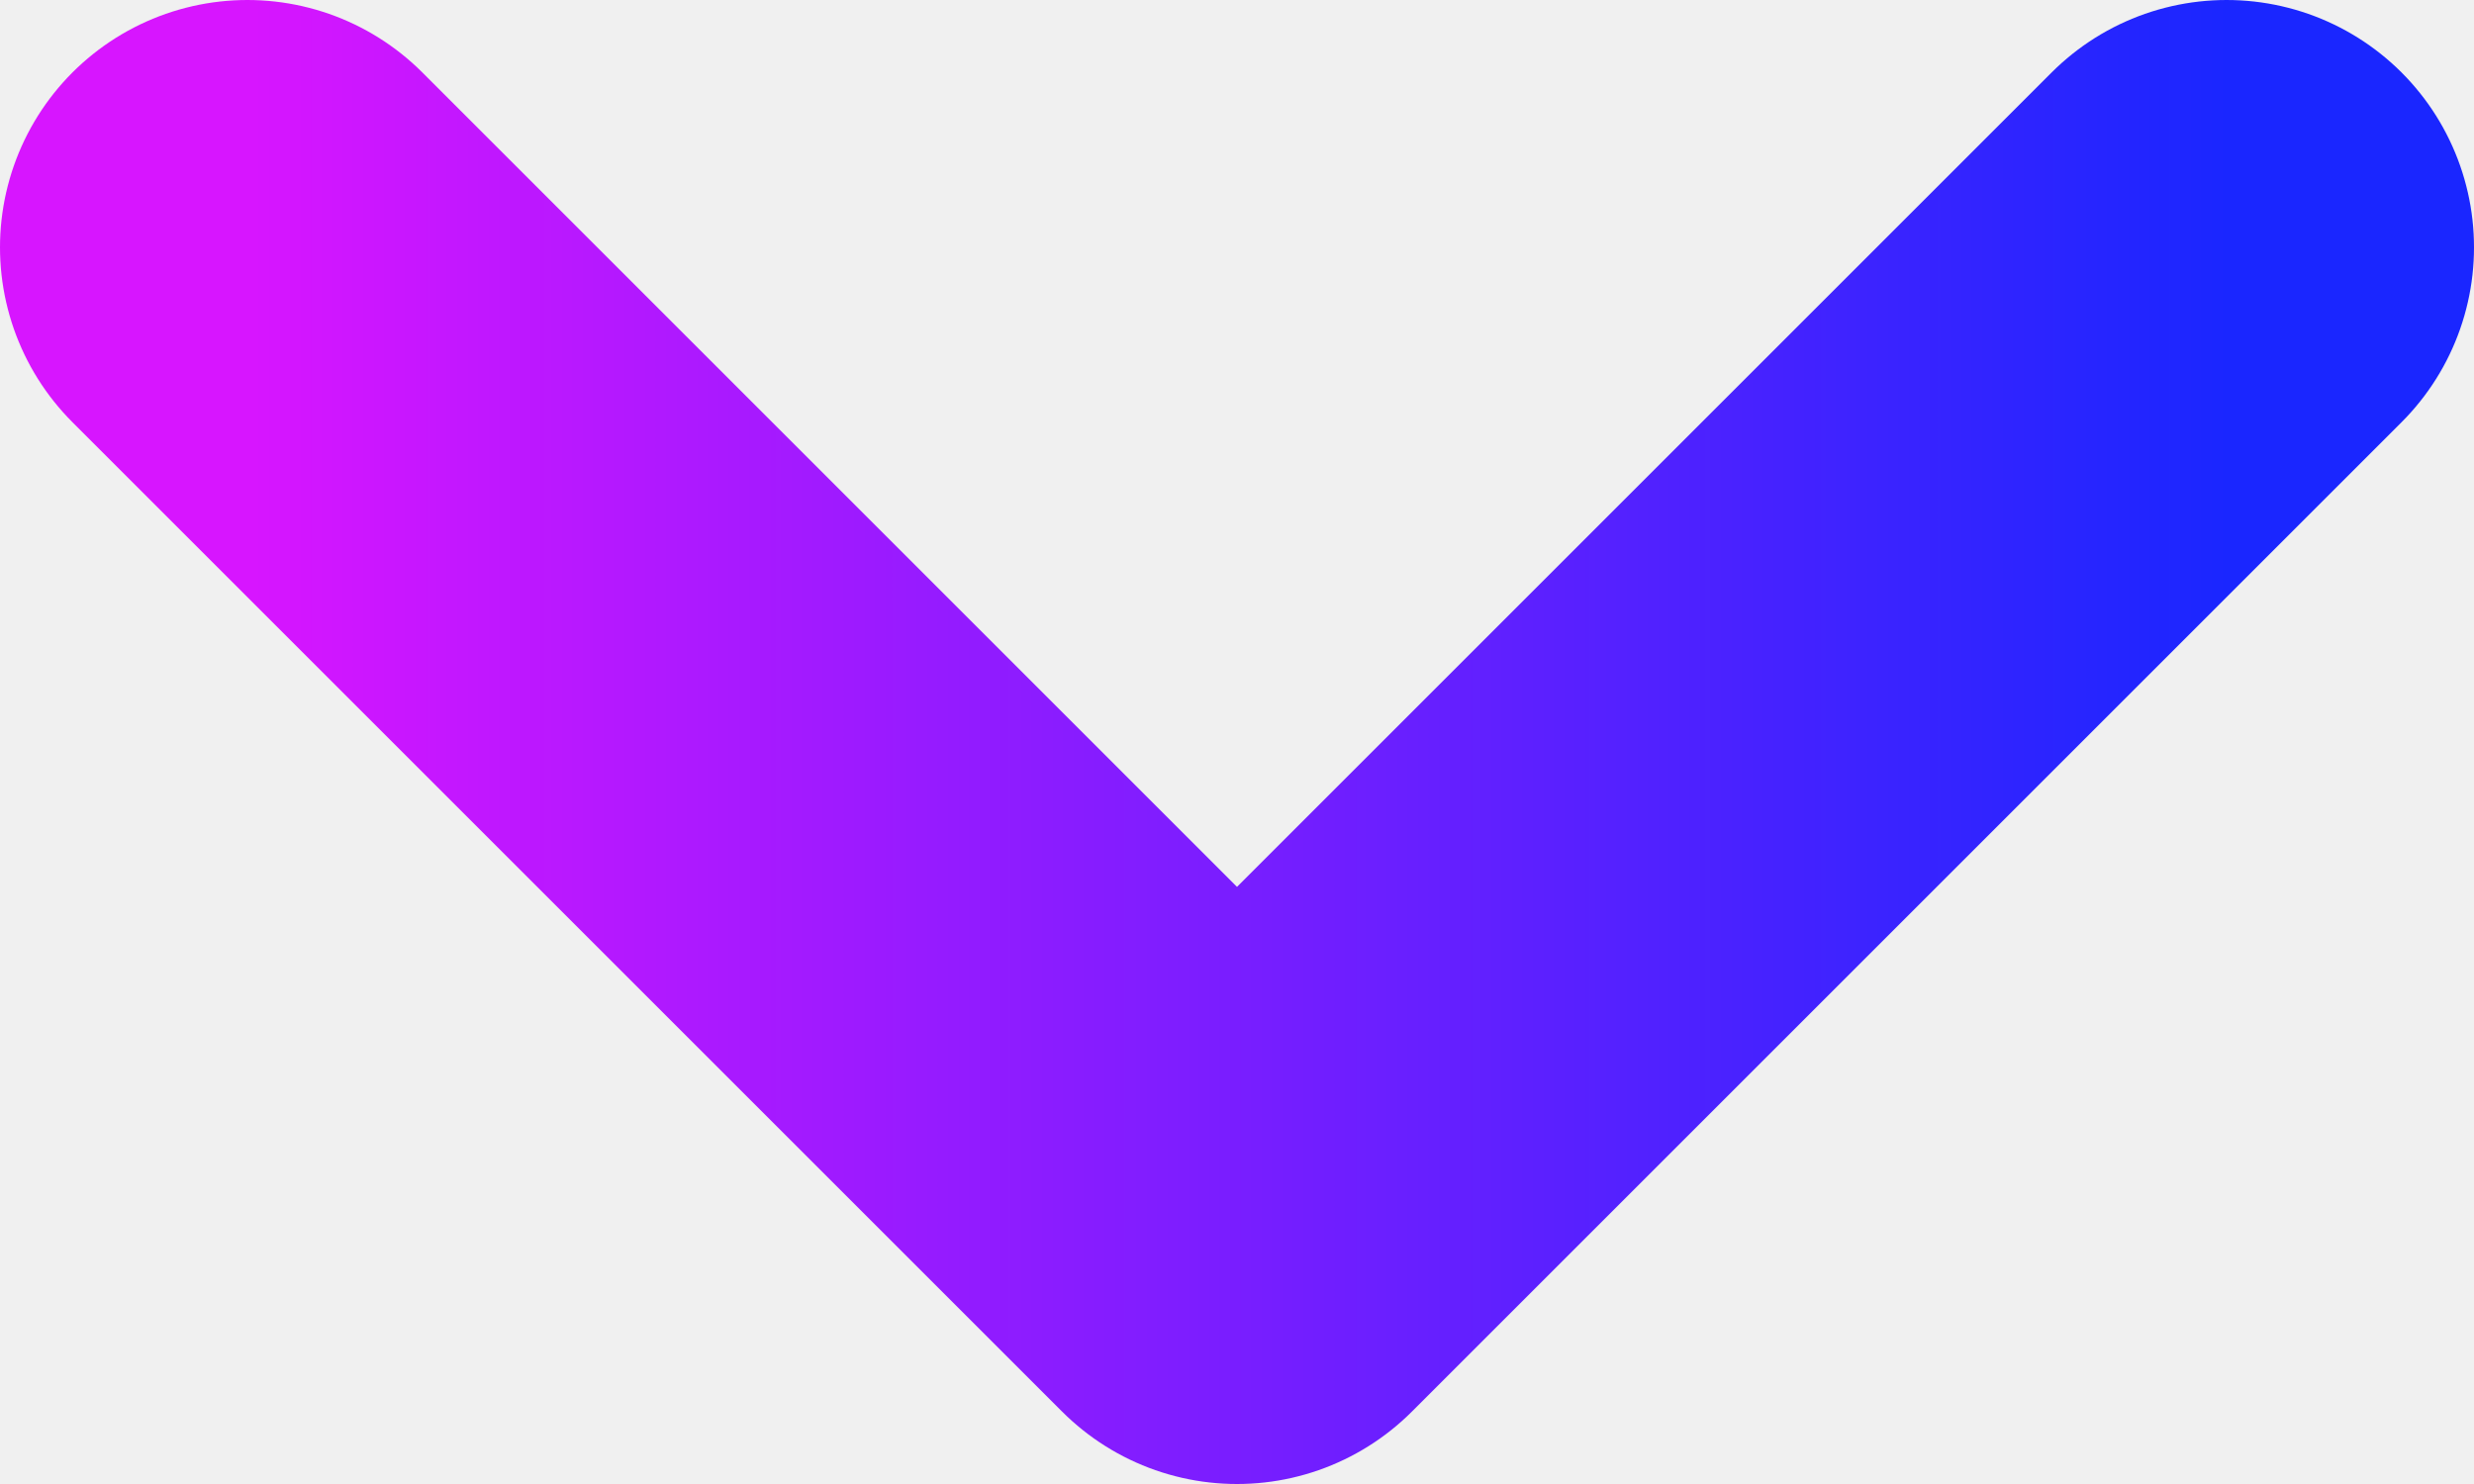
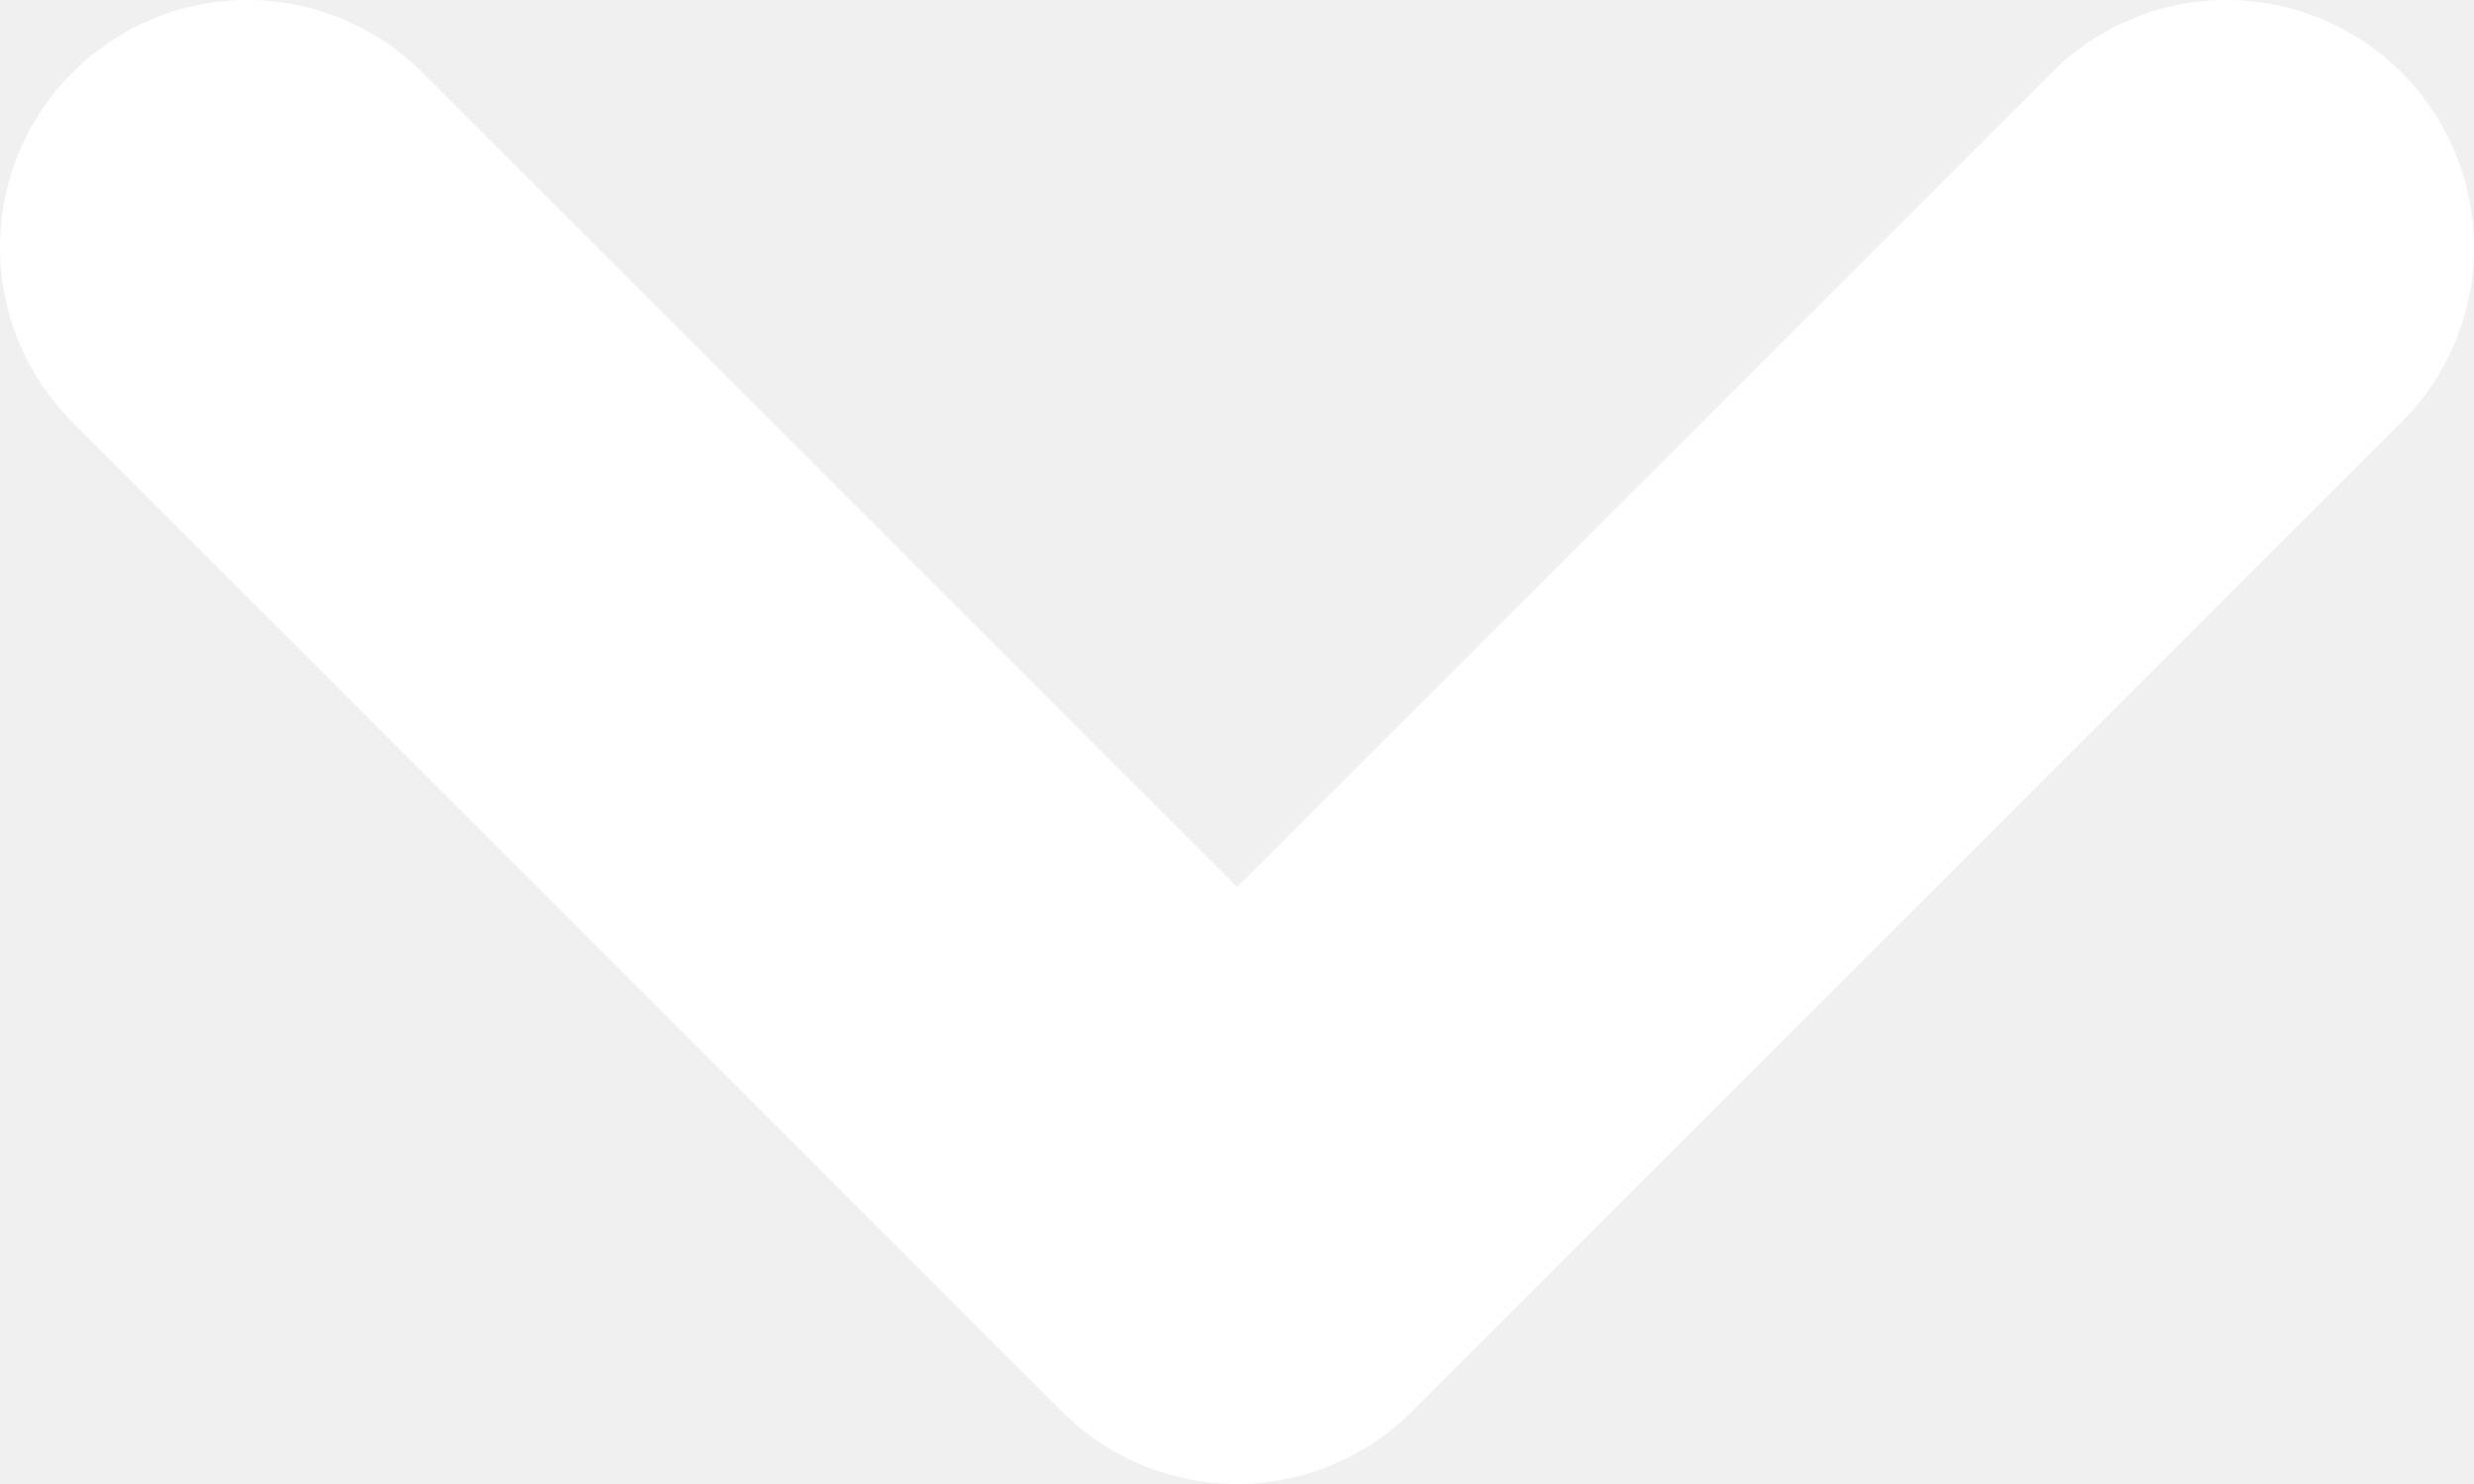
<svg xmlns="http://www.w3.org/2000/svg" width="10" height="6" viewBox="0 0 10 6" fill="none">
-   <path d="M1 1L5 5L9 1" stroke="url(#paint0_linear_1837_1229)" stroke-width="2" stroke-linecap="round" stroke-linejoin="round" />
-   <defs>
-     <linearGradient id="paint0_linear_1837_1229" x1="1.027" y1="3" x2="9.001" y2="3" gradientUnits="userSpaceOnUse">
-       <stop stop-color="#D715FF" />
-       <stop offset="1" stop-color="#1A26FF" />
-     </linearGradient>
-   </defs>
+   <path d="M1 1L5 5L9 1" stroke="white" stroke-width="2" stroke-linecap="round" stroke-linejoin="round" />
</svg>
